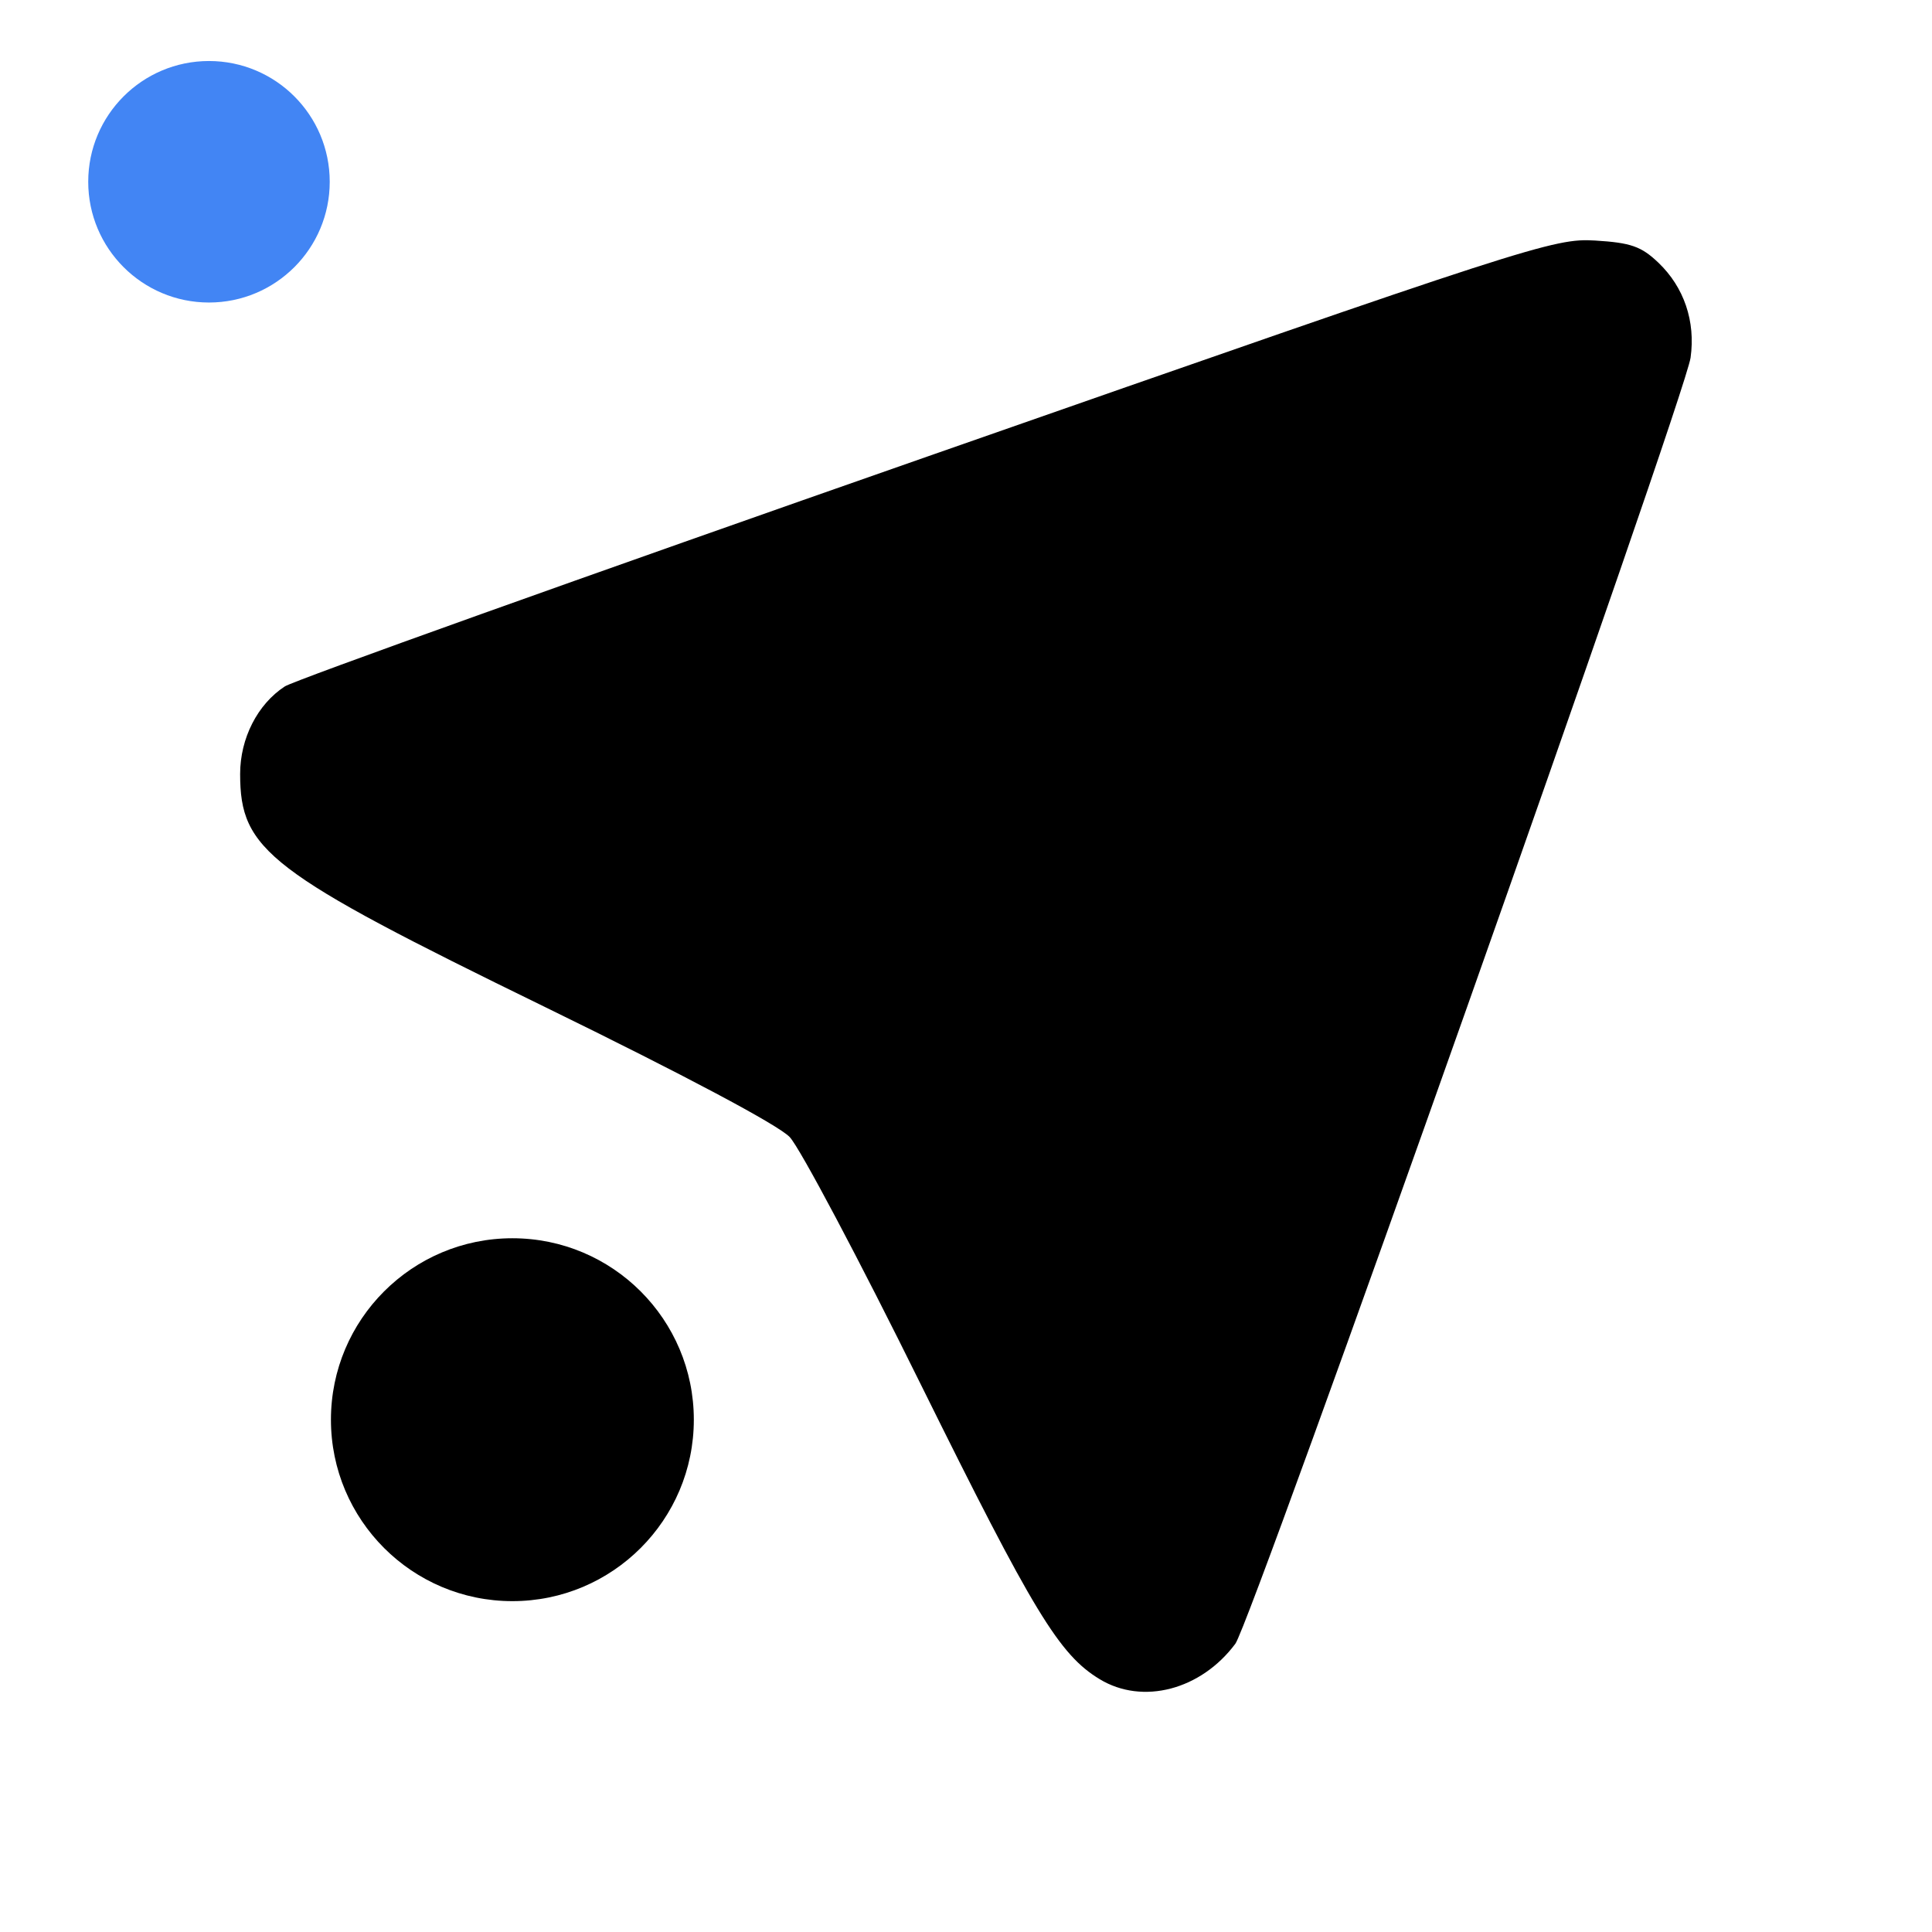
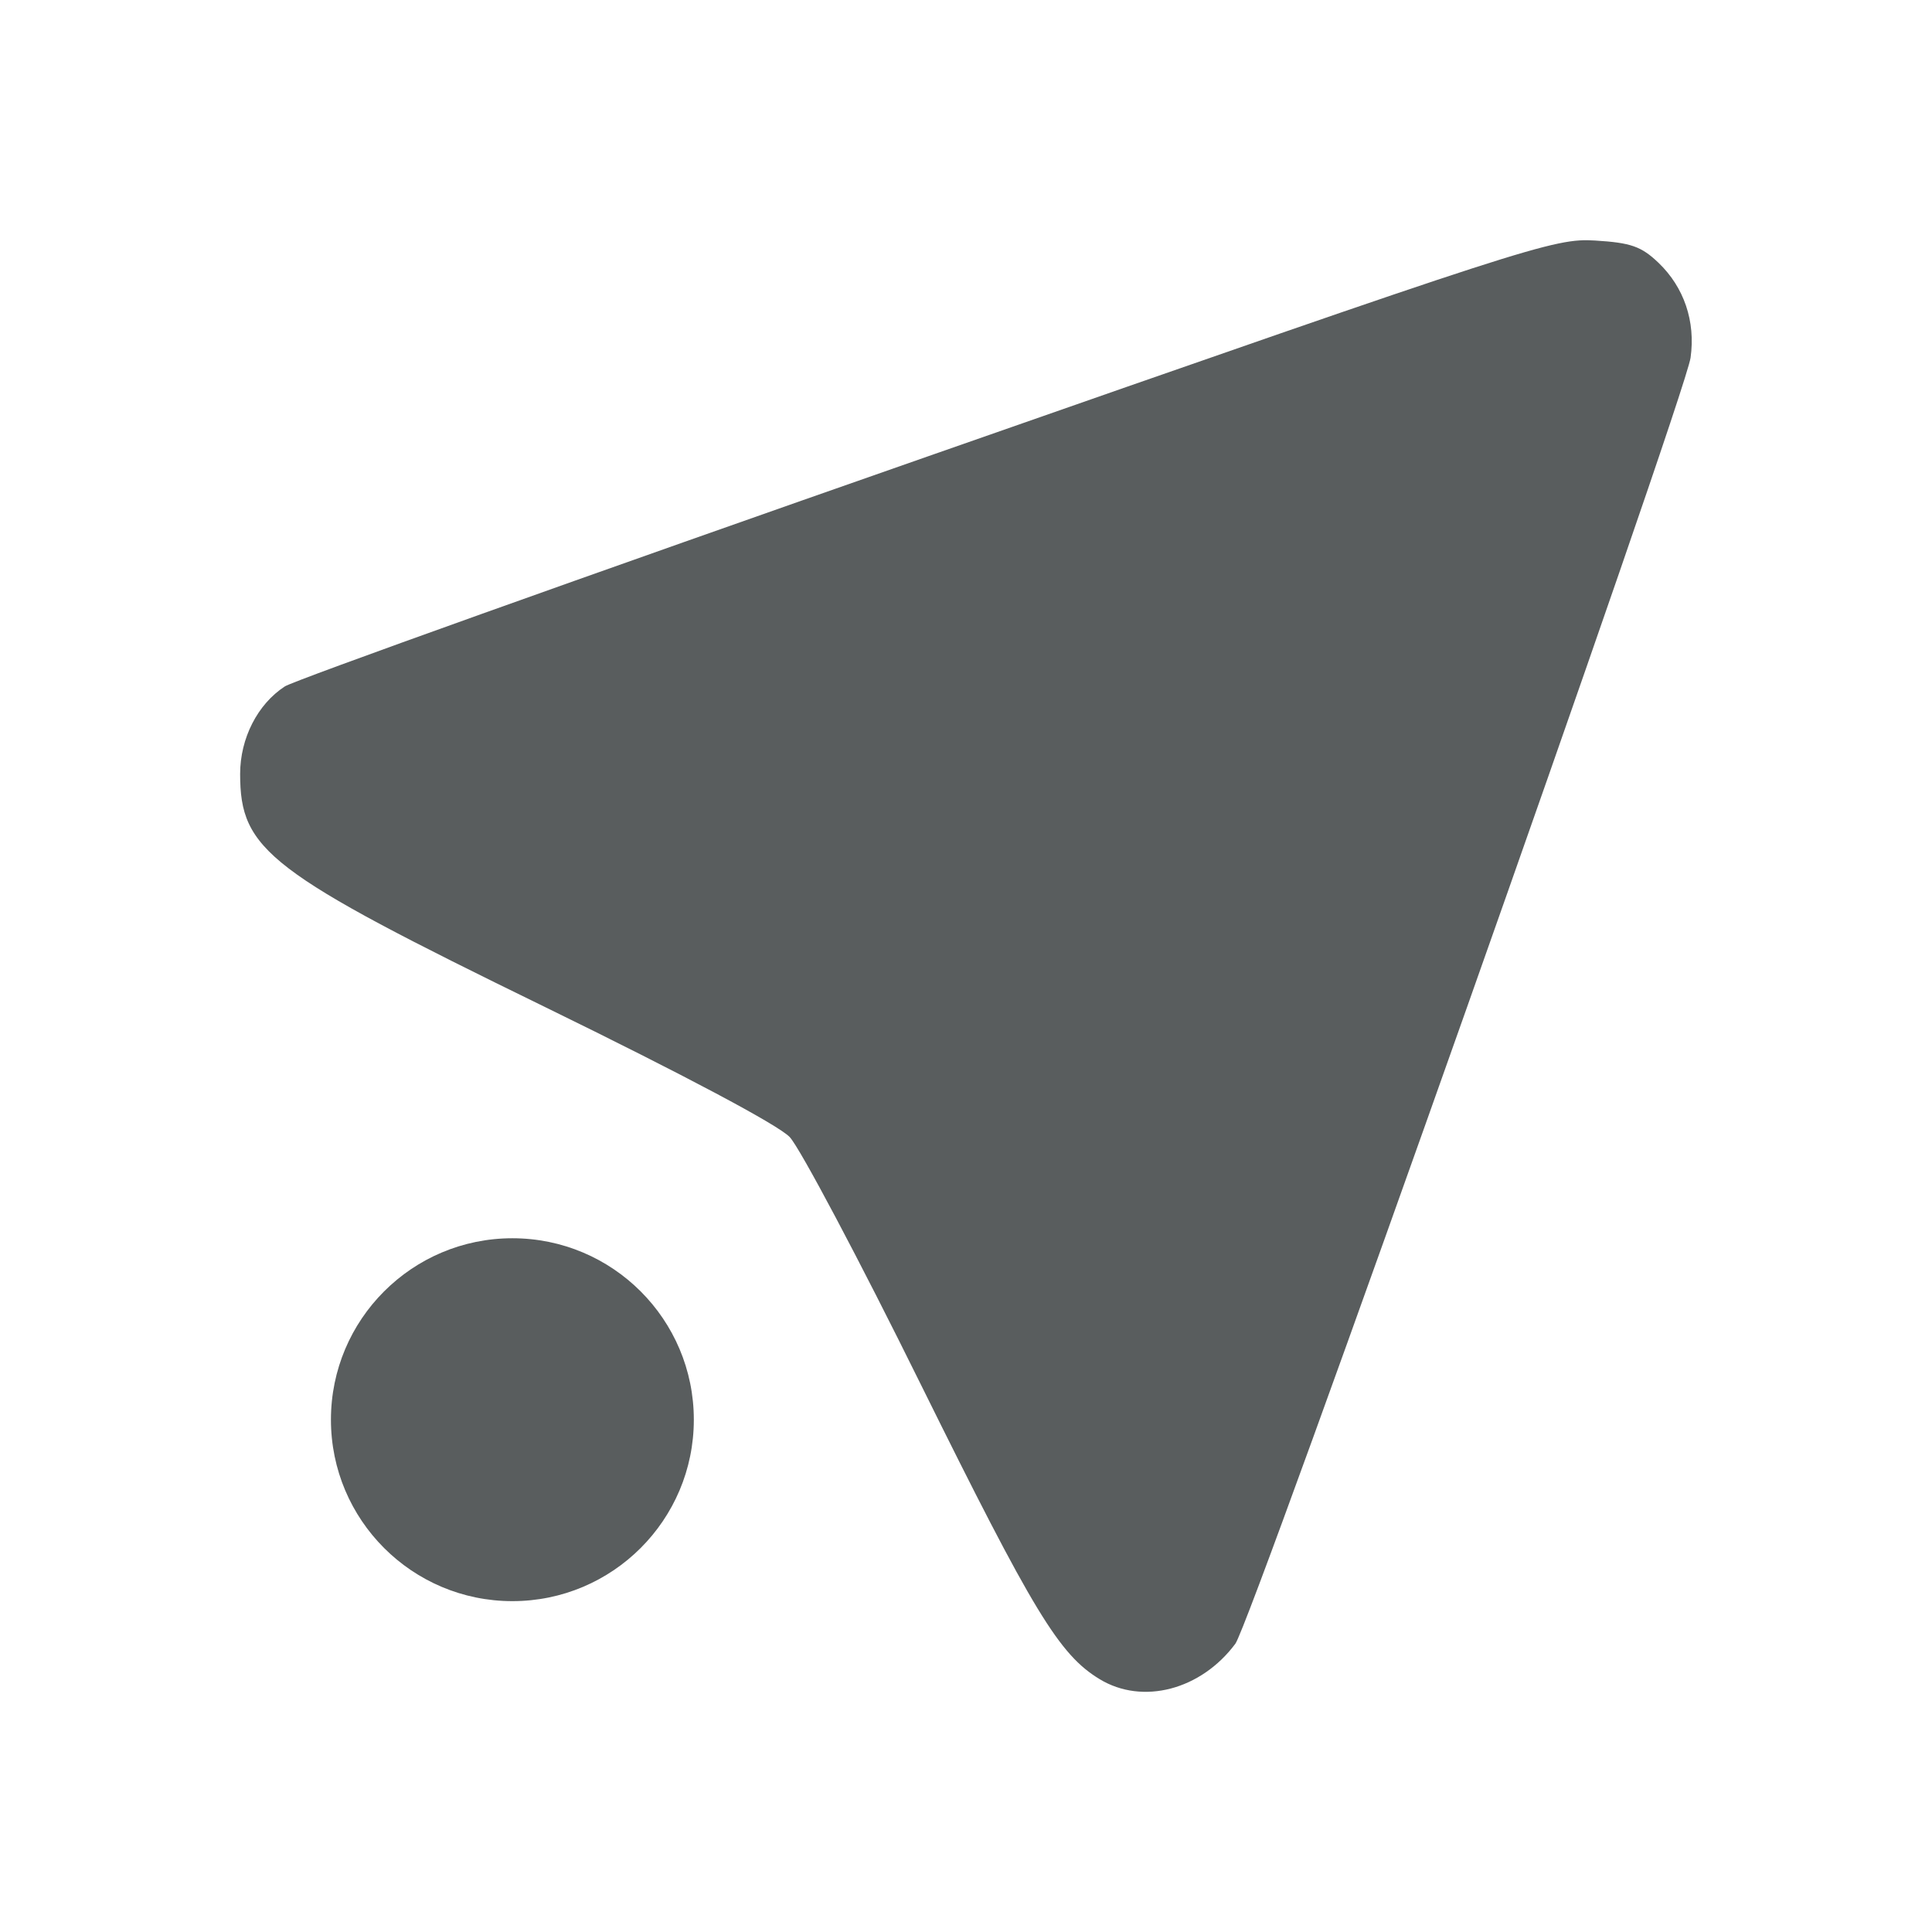
- <svg xmlns="http://www.w3.org/2000/svg" width="24" height="24" version="1" id="svg11">
-   <style id="style2" />
-   <defs id="defs7">
+ <svg xmlns="http://www.w3.org/2000/svg" width="24" height="24" version="1">
+   <style />
+   <defs>
    <style id="current-color-scheme" type="text/css">.ColorScheme-Text { color:#ffffff; } .ColorScheme-Highlight { color:#5294e2; }</style>
  </defs>
-   <path class="ColorScheme-Text" d="m19.816 2.988c-0.513-0.031-0.791 0.058-8.298 2.684-4.272 1.494-7.863 2.779-7.98 2.855-0.339 0.221-0.555 0.645-0.555 1.087 0 0.95 0.348 1.217 3.782 2.893 1.738 0.849 2.903 1.468 3.045 1.618 0.126 0.133 0.862 1.52 1.633 3.082 1.395 2.82 1.715 3.348 2.217 3.652 0.533 0.324 1.259 0.134 1.686-0.44 0.201-0.269 5.588-15.49 5.655-15.976 0.063-0.452-0.081-0.875-0.4-1.18-0.213-0.203-0.343-0.248-0.786-0.275zm-13.451 12.394a2.254 2.254 0 0 0-2.254 2.254 2.254 2.254 0 0 0 2.254 2.254 2.254 2.254 0 0 0 2.254-2.254 2.254 2.254 0 0 0-2.254-2.254z" color="#ffffff" stroke-width="1.127" id="path9" />
-   <circle style="color:#4285f4;fill:currentColor" class="ColorScheme-Highlight" cx="2.596" cy="2.258" r="1.5" id="circle7" />
+   <path class="ColorScheme-Text" d="m19.816 2.988c-0.513-0.031-0.791 0.058-8.298 2.684-4.272 1.494-7.863 2.779-7.98 2.855-0.339 0.221-0.555 0.645-0.555 1.087 0 0.95 0.348 1.217 3.782 2.893 1.738 0.849 2.903 1.468 3.045 1.618 0.126 0.133 0.862 1.52 1.633 3.082 1.395 2.82 1.715 3.348 2.217 3.652 0.533 0.324 1.259 0.134 1.686-0.44 0.201-0.269 5.588-15.49 5.655-15.976 0.063-0.452-0.081-0.875-0.4-1.18-0.213-0.203-0.343-0.248-0.786-0.275zm-13.451 12.394a2.254 2.254 0 0 0-2.254 2.254 2.254 2.254 0 0 0 2.254 2.254 2.254 2.254 0 0 0 2.254-2.254 2.254 2.254 0 0 0-2.254-2.254z" color="#ffffff" fill="#595d5e" stroke-width="1.127" />
</svg>
